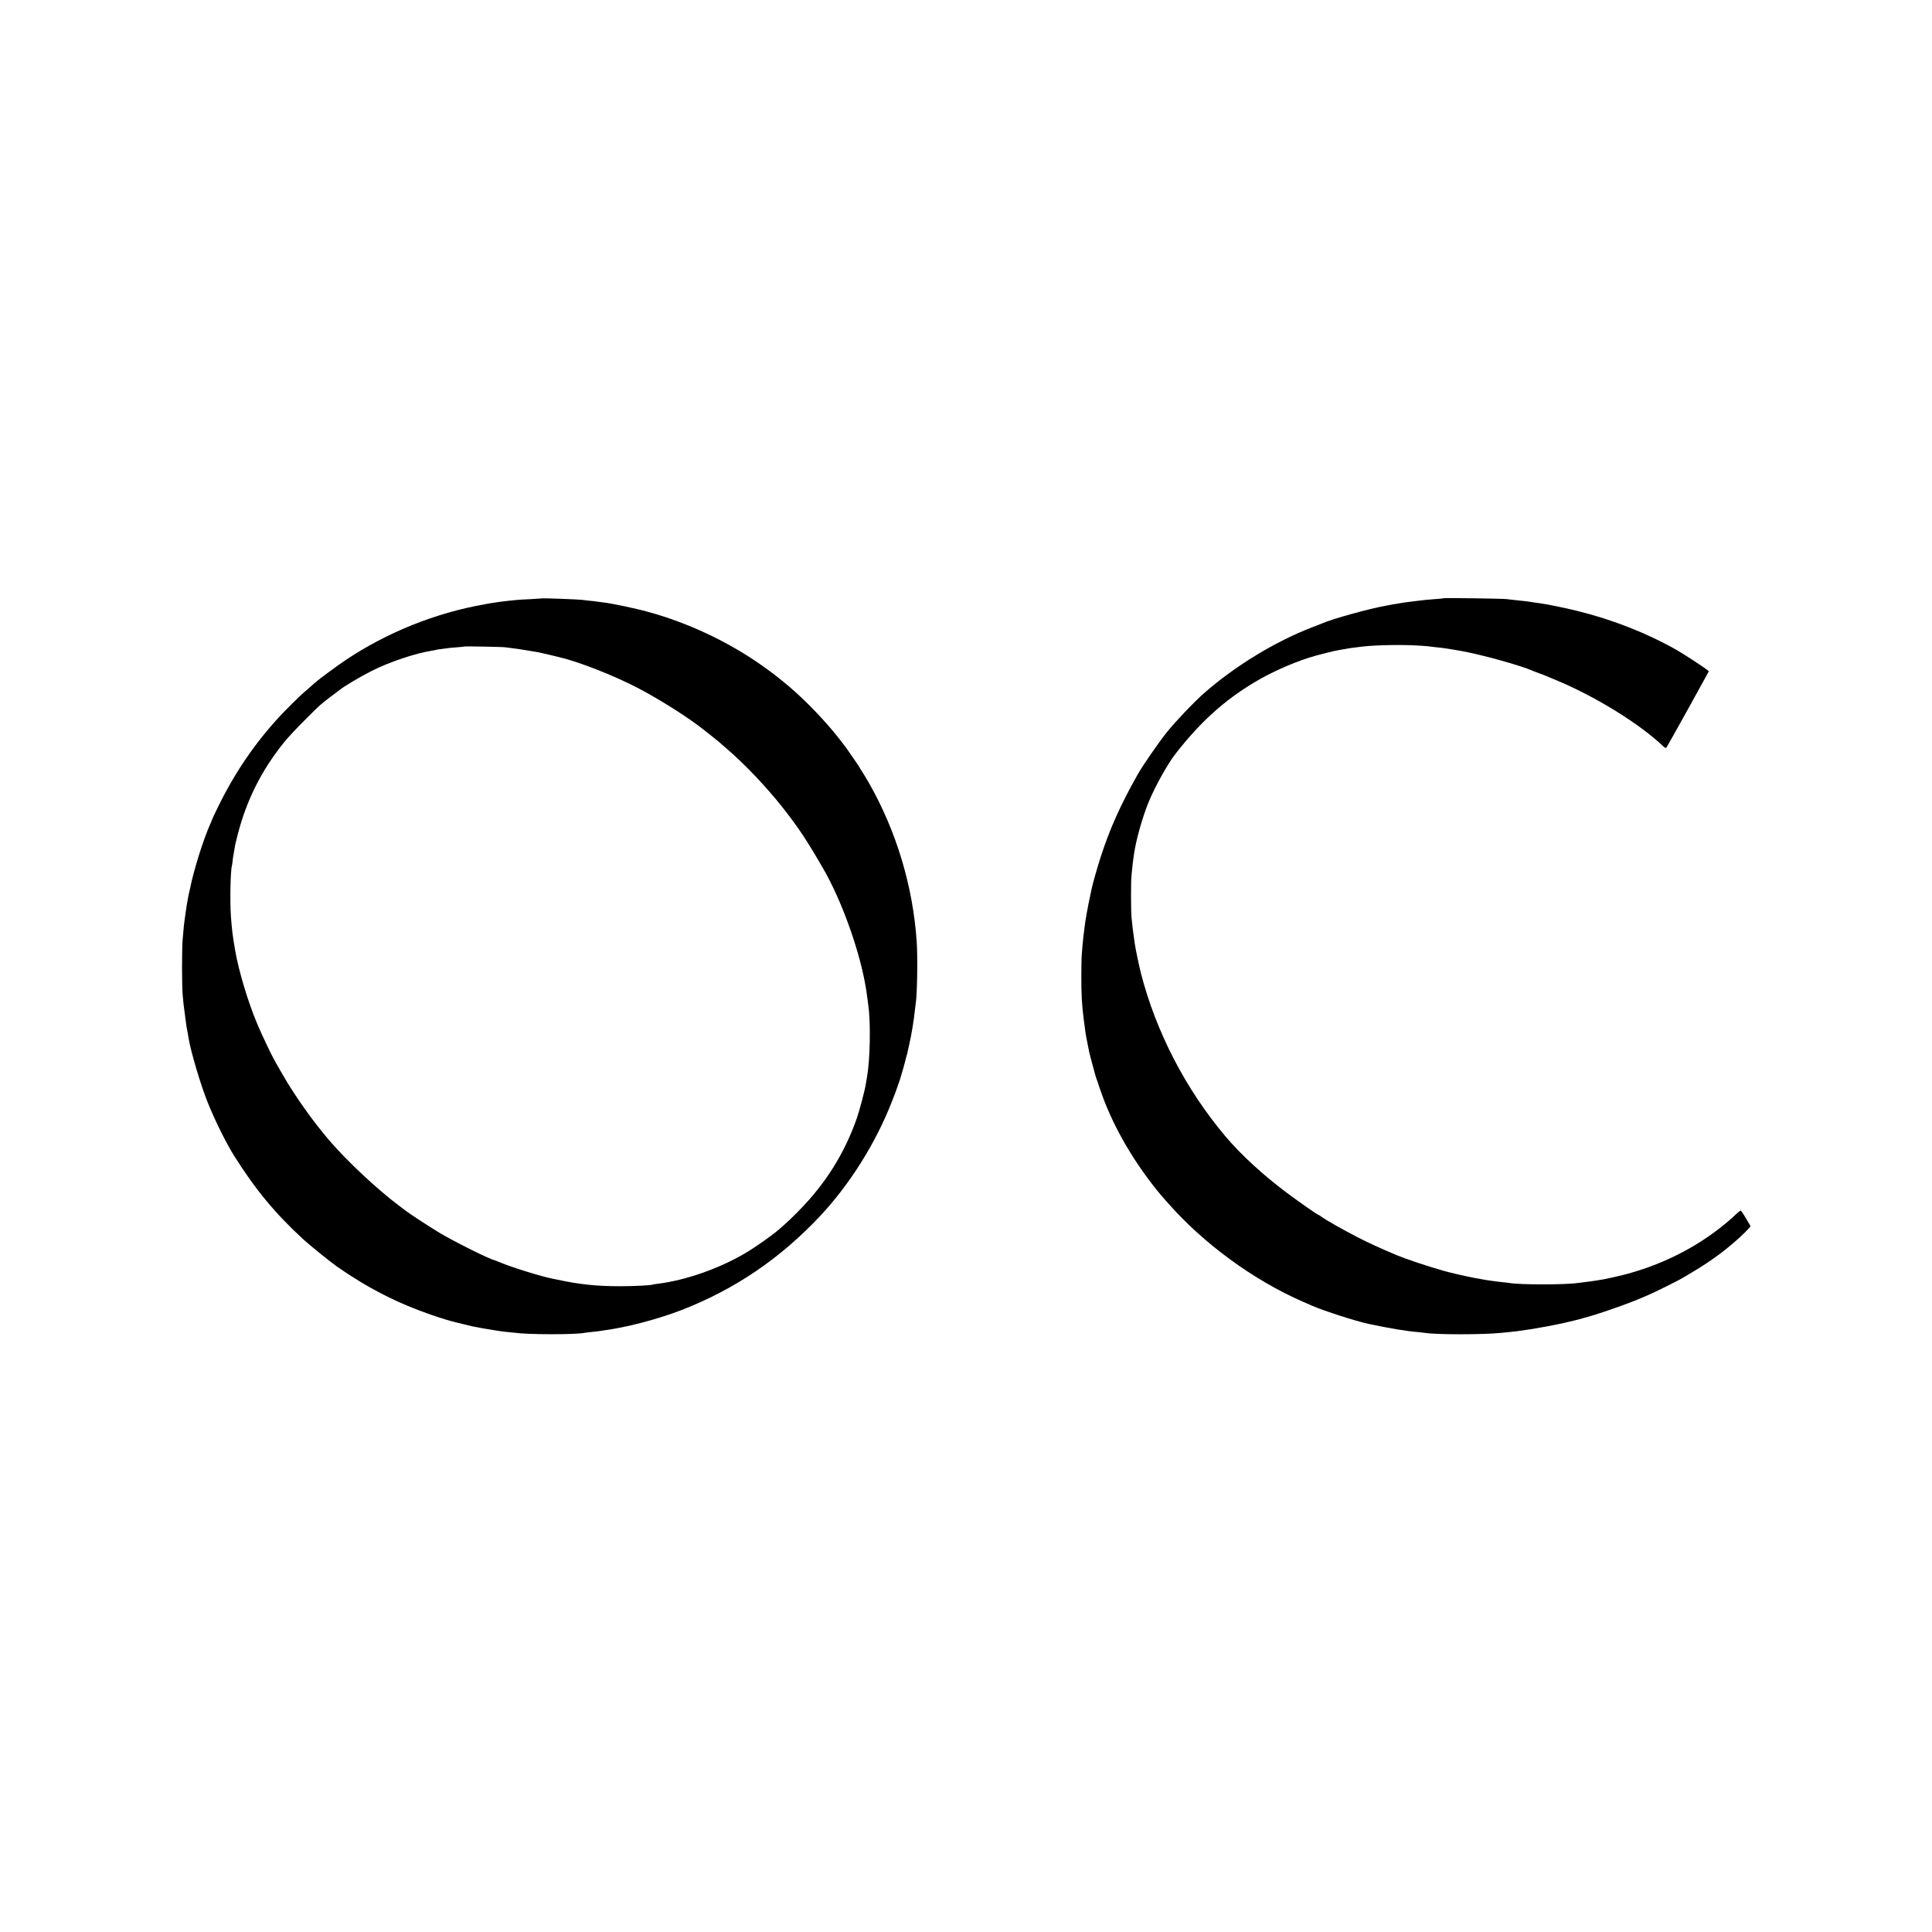
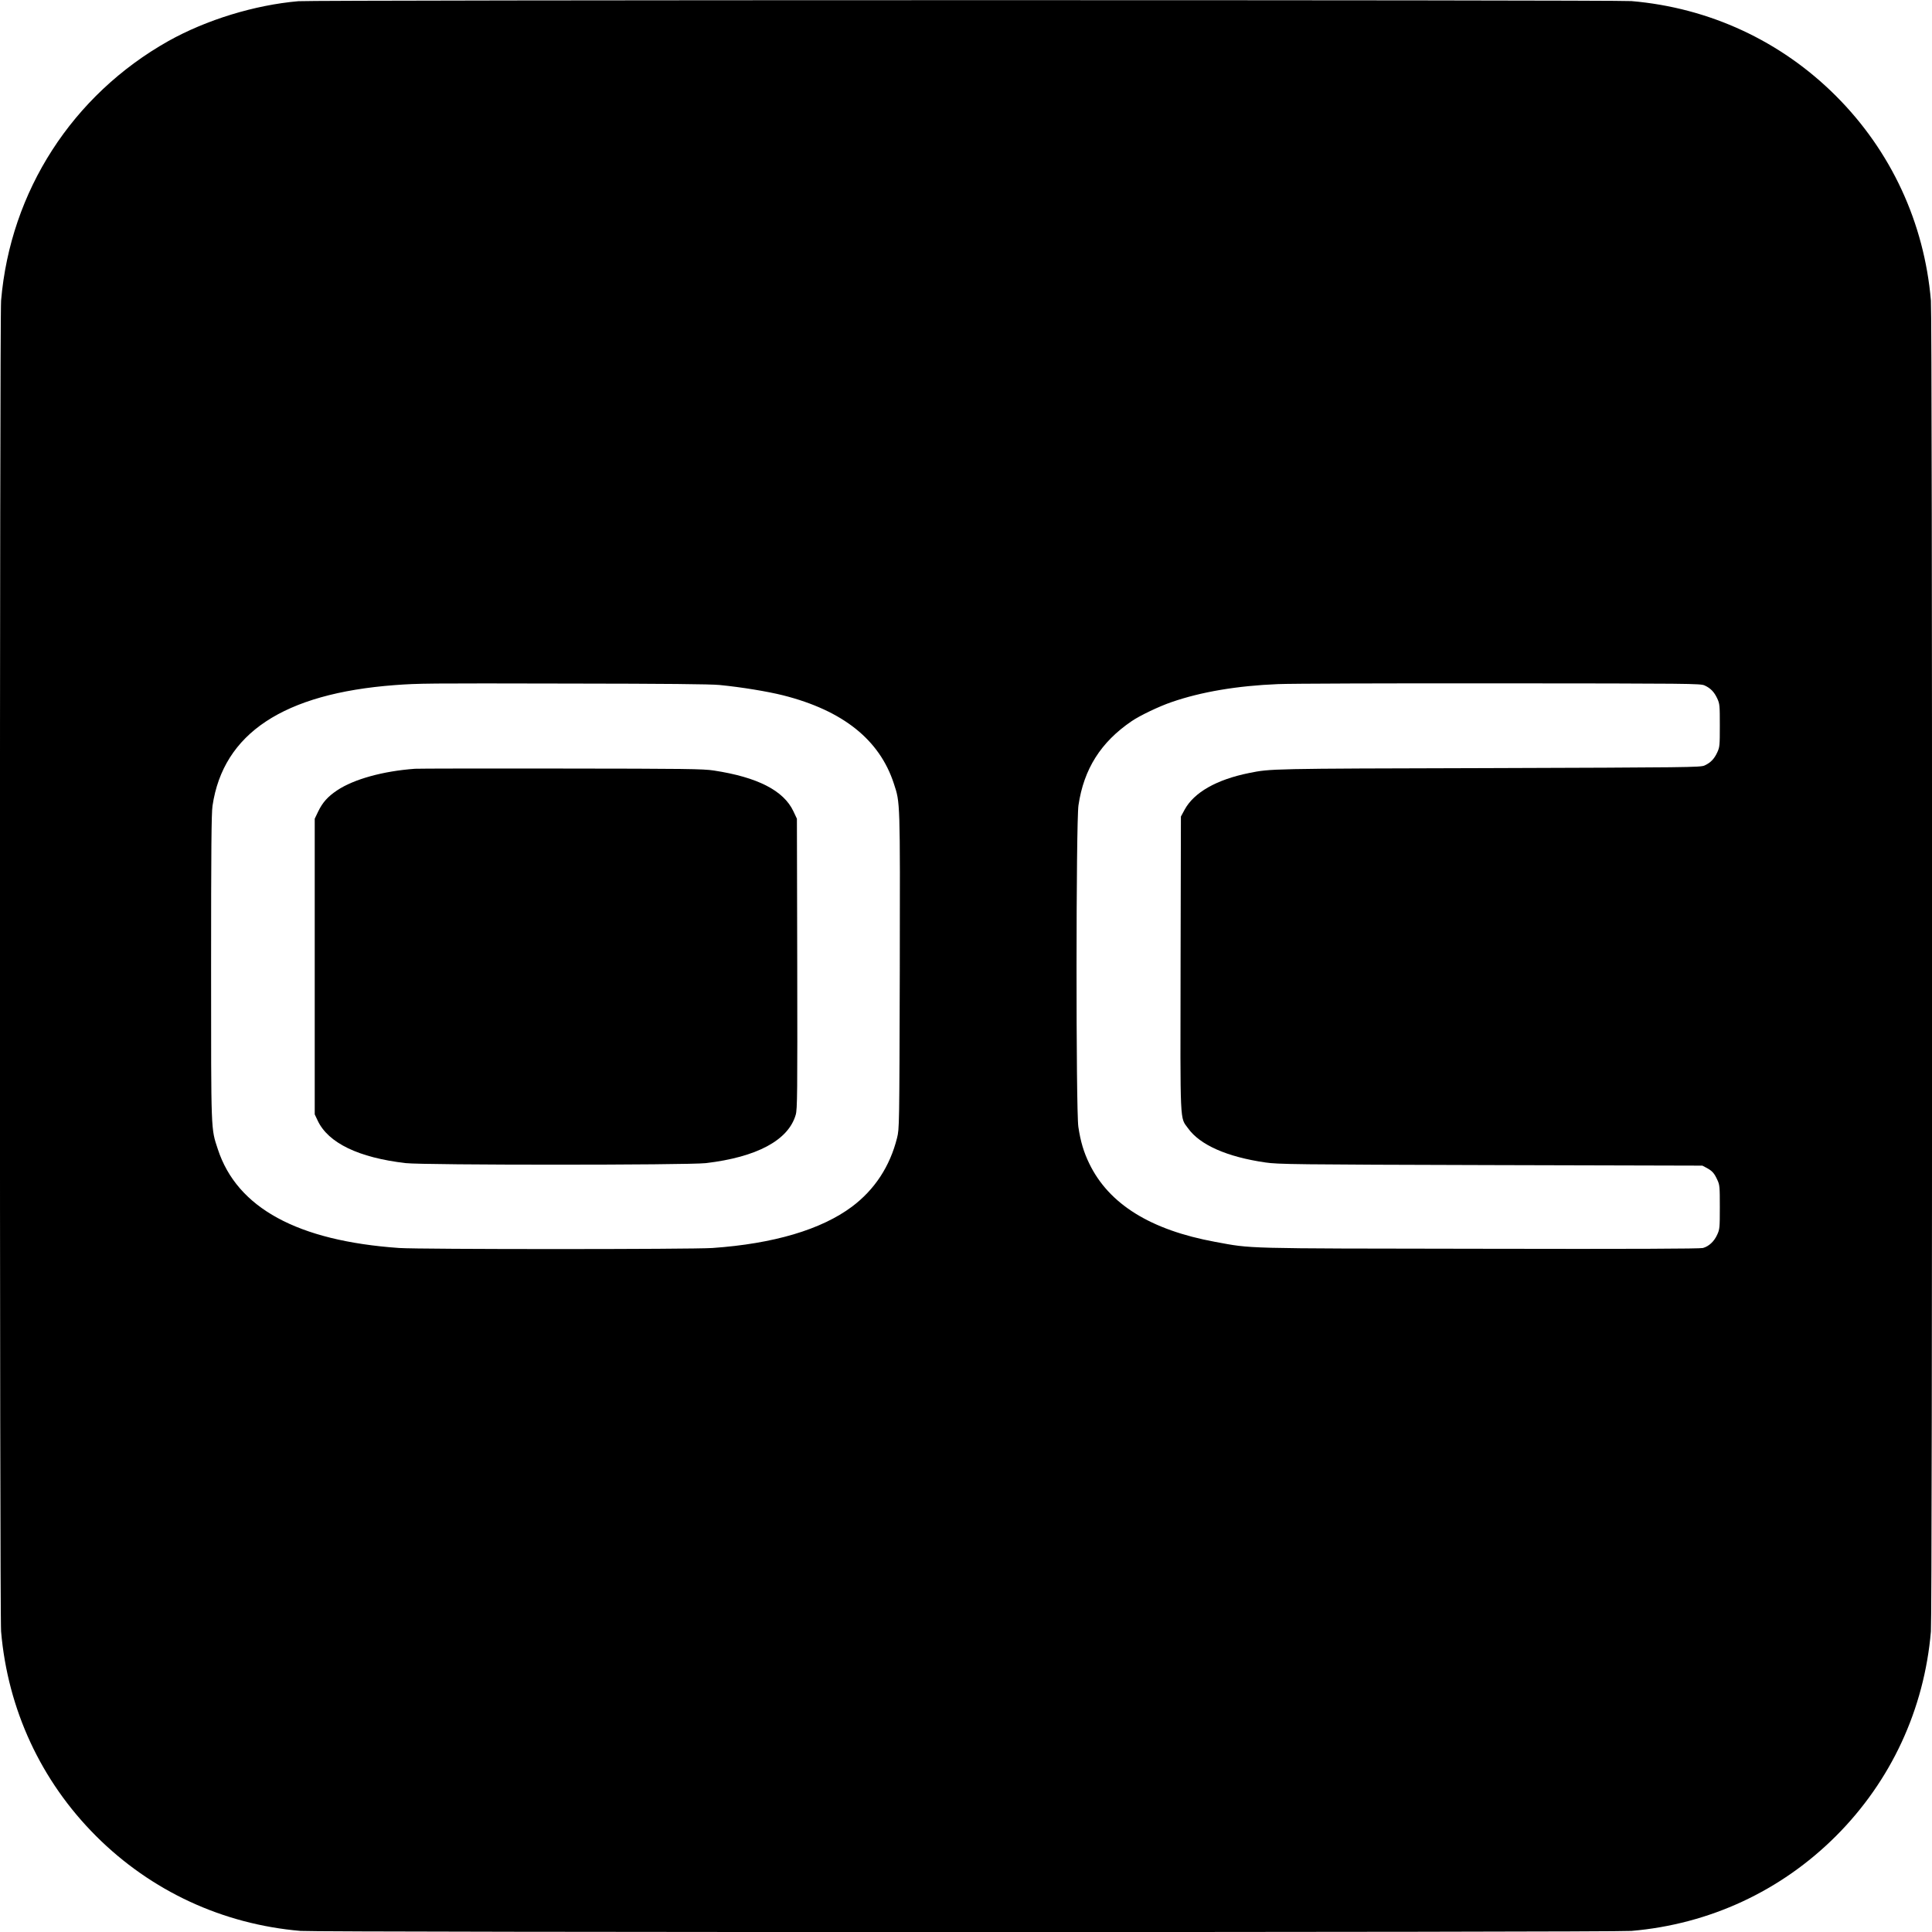
- <svg xmlns="http://www.w3.org/2000/svg" version="1.0" width="2362pt" height="2362pt" viewBox="0 0 2362 2362" preserveAspectRatio="xMidYMid meet">
-   <g transform="translate(0,2362) scale(0.1,-0.1)" fill="#000000" stroke="none">
-     <path d="M6627 16304 c-1 -1 -65 -5 -142 -9 -77 -3 -153 -8 -168 -10 -15 -2 -60 -6 -100 -10 -40 -4 -81 -9 -92 -11 -11 -2 -40 -6 -65 -9 -25 -3 -56 -8 -70 -11 -14 -2 -38 -7 -55 -10 -608 -106 -1202 -344 -1714 -687 -93 -62 -338 -243 -367 -271 -6 -6 -35 -32 -65 -58 -30 -25 -65 -56 -79 -68 -44 -37 -223 -215 -285 -282 -311 -336 -553 -691 -763 -1120 -40 -82 -72 -150 -72 -154 0 -3 -8 -24 -19 -47 -86 -192 -203 -566 -247 -787 -3 -14 -11 -52 -19 -85 -7 -33 -18 -96 -25 -140 -6 -44 -13 -91 -15 -105 -15 -102 -19 -138 -32 -295 -10 -118 -10 -554 0 -675 8 -99 9 -106 33 -285 13 -104 16 -124 29 -185 2 -14 7 -41 10 -60 26 -161 148 -575 235 -790 87 -217 225 -495 322 -650 261 -414 501 -704 843 -1019 85 -78 339 -283 421 -340 366 -256 741 -447 1147 -586 115 -40 251 -81 295 -90 9 -2 55 -13 102 -25 98 -25 91 -24 235 -50 129 -23 240 -40 310 -46 28 -2 64 -6 80 -8 154 -23 742 -24 850 -1 11 2 47 7 80 10 33 3 71 7 85 9 14 3 43 7 65 10 284 37 658 135 955 249 651 252 1209 630 1700 1154 361 386 678 892 873 1393 36 91 68 176 71 190 4 14 11 34 16 45 11 25 81 268 81 280 0 2 5 19 10 37 6 18 12 44 15 58 3 14 11 53 19 86 29 127 58 302 70 422 4 35 8 71 10 82 18 93 26 571 12 765 -47 674 -249 1345 -582 1930 -31 54 -70 119 -86 143 -16 24 -29 45 -29 47 0 3 -35 55 -77 116 -43 61 -85 121 -93 133 -15 22 -111 145 -145 185 -189 227 -426 463 -620 618 -22 17 -65 52 -95 76 -30 24 -110 82 -176 129 -408 286 -896 515 -1379 647 -154 43 -444 104 -550 116 -32 4 -67 8 -77 10 -9 2 -48 7 -85 10 -37 4 -79 8 -93 11 -41 6 -487 23 -493 18z m-447 -598 c14 -2 52 -7 85 -11 50 -5 198 -29 320 -50 17 -3 77 -17 135 -31 58 -14 112 -27 120 -29 235 -55 661 -222 954 -374 265 -137 634 -371 816 -518 8 -6 53 -42 100 -79 47 -38 87 -70 90 -73 3 -4 39 -35 80 -70 230 -198 490 -472 692 -728 192 -244 299 -406 504 -763 205 -359 410 -919 494 -1350 20 -106 22 -118 35 -220 3 -30 8 -68 11 -85 30 -207 22 -658 -16 -870 -5 -27 -12 -68 -15 -90 -10 -69 -75 -316 -110 -417 -148 -424 -381 -797 -702 -1123 -98 -100 -137 -137 -243 -230 -89 -78 -292 -221 -424 -299 -313 -185 -732 -331 -1066 -371 -30 -4 -57 -8 -60 -10 -16 -9 -232 -20 -400 -20 -289 0 -495 22 -765 80 -5 1 -28 5 -50 10 -137 26 -492 136 -635 195 -41 17 -82 33 -90 35 -61 13 -492 228 -670 335 -104 62 -366 233 -405 264 -11 9 -52 40 -92 70 -263 197 -628 539 -845 791 -205 239 -428 554 -577 815 -40 69 -78 136 -86 150 -40 68 -161 322 -217 455 -113 265 -230 654 -273 905 -32 186 -40 255 -52 420 -13 176 -5 562 12 613 2 7 6 35 9 62 3 28 7 59 10 70 2 11 7 40 11 65 13 79 15 86 41 186 109 423 288 780 562 1123 42 53 155 175 252 271 194 195 196 196 330 298 52 39 100 75 105 79 59 47 253 162 390 231 215 109 535 216 740 248 22 3 42 7 45 9 3 2 33 7 65 10 33 4 69 9 80 11 11 2 61 7 110 10 50 4 92 8 94 10 5 4 472 -4 501 -10z" />
-     <path d="M17649 16306 c-2 -2 -47 -7 -99 -10 -52 -4 -111 -9 -130 -11 -19 -3 -75 -9 -125 -15 -116 -14 -155 -20 -181 -25 -12 -3 -39 -7 -60 -10 -21 -3 -50 -8 -64 -11 -14 -3 -36 -8 -50 -10 -195 -34 -652 -160 -775 -215 -11 -5 -60 -24 -110 -43 -457 -174 -954 -476 -1335 -811 -121 -106 -351 -348 -453 -475 -102 -127 -301 -415 -362 -525 -210 -373 -339 -663 -449 -1004 -41 -126 -101 -339 -112 -396 -2 -11 -6 -29 -8 -40 -19 -86 -45 -217 -50 -250 -4 -23 -8 -52 -11 -65 -5 -25 -12 -74 -21 -150 -3 -25 -7 -56 -9 -70 -2 -14 -7 -65 -11 -115 -3 -49 -8 -105 -10 -125 -2 -19 -3 -123 -4 -230 -1 -235 6 -367 31 -555 6 -44 12 -91 14 -105 5 -49 17 -116 32 -185 8 -38 17 -81 19 -95 3 -14 20 -83 40 -155 37 -137 38 -141 46 -165 4 -8 23 -64 43 -125 140 -419 377 -842 694 -1240 31 -38 59 -72 62 -75 3 -3 37 -41 76 -86 437 -498 1047 -944 1653 -1209 47 -20 99 -43 115 -50 145 -63 534 -188 685 -220 271 -57 466 -90 610 -101 30 -3 66 -7 79 -9 132 -23 718 -23 936 0 22 2 67 7 100 10 33 3 74 8 90 10 152 21 205 29 300 47 61 11 121 22 135 25 14 2 45 9 70 14 25 6 53 12 64 14 50 11 203 47 216 52 8 3 20 7 25 8 146 35 558 178 720 250 17 7 63 28 104 45 66 29 345 167 381 190 8 5 62 37 120 71 252 148 471 313 652 491 37 37 68 70 68 75 0 4 -10 25 -23 45 -12 20 -37 62 -55 92 -19 31 -37 56 -41 56 -5 0 -24 -15 -43 -32 -91 -85 -123 -112 -213 -183 -369 -288 -821 -497 -1295 -599 -41 -9 -86 -19 -100 -22 -42 -9 -198 -33 -258 -39 -32 -4 -68 -8 -81 -10 -140 -23 -722 -23 -840 0 -11 2 -51 7 -88 10 -37 4 -75 9 -83 10 -8 1 -40 6 -70 10 -30 4 -64 9 -75 12 -11 2 -58 11 -105 19 -96 17 -308 66 -390 90 -205 59 -461 145 -565 189 -203 85 -347 152 -480 220 -173 89 -391 213 -442 251 -17 13 -34 24 -38 24 -11 0 -228 152 -380 265 -299 224 -567 471 -758 698 -483 575 -842 1268 -1028 1987 -22 85 -66 296 -75 360 -2 19 -9 64 -14 100 -10 68 -15 112 -26 219 -8 82 -9 426 -1 516 10 107 17 167 22 200 3 17 7 48 10 70 25 171 103 447 178 630 77 187 232 466 329 590 300 385 589 647 957 869 195 118 451 234 676 306 100 32 325 88 378 95 16 2 40 6 55 9 42 9 111 19 217 31 172 20 494 26 710 11 66 -4 122 -9 125 -11 3 -1 37 -5 75 -9 39 -4 81 -8 95 -11 14 -2 41 -6 60 -9 19 -3 49 -8 65 -11 17 -3 44 -7 60 -10 239 -40 749 -181 890 -245 11 -5 47 -19 80 -31 33 -11 74 -27 90 -34 17 -7 82 -35 145 -61 474 -200 1001 -528 1283 -797 17 -16 33 -25 38 -20 4 4 124 217 265 472 l256 464 -23 19 c-49 39 -277 187 -370 241 -352 201 -776 369 -1206 476 -135 34 -391 87 -468 96 -27 3 -61 8 -75 10 -14 3 -41 7 -60 10 -32 4 -54 7 -180 20 -25 3 -67 8 -95 11 -58 6 -760 16 -766 10z" />
+ <svg xmlns="http://www.w3.org/2000/svg" version="1.0" width="1771pt" height="1771pt" viewBox="0 0 1771 1771" preserveAspectRatio="xMidYMid meet">
+   <g transform="translate(0,1771) scale(0.1,-0.1)" fill="#000000" stroke="none">
+     <path d="M2735 17699 c-402 -35 -844 -171 -1191 -365 -880 -495 -1449 -1377 -1534 -2379 -14 -166 -14 -12034 0 -12200 61 -714 365 -1370 870 -1875 505 -505 1161 -809 1875 -870 166 -14 12034 -14 12200 0 714 61 1370 365 1875 870 505 505 809 1161 870 1875 14 166 14 12034 0 12200 -61 714 -365 1370 -870 1875 -505 505 -1161 809 -1875 870 -150 12 -12073 11 -12220 -1z m3860 -6268 c204 -20 440 -59 584 -95 548 -139 884 -407 1015 -810 58 -178 57 -138 54 -1716 -4 -1434 -4 -1446 -25 -1531 -65 -260 -205 -474 -413 -630 -281 -210 -718 -340 -1280 -379 -193 -13 -2677 -13 -2870 0 -932 65 -1487 367 -1663 905 -64 196 -62 129 -62 1665 0 1088 3 1414 13 1483 98 664 651 1030 1672 1107 222 16 269 17 1605 14 868 -1 1287 -5 1370 -13z m9030 -4 c55 -25 89 -60 117 -121 22 -48 23 -63 23 -246 0 -183 -1 -198 -23 -246 -28 -61 -62 -96 -117 -121 -38 -17 -139 -18 -1990 -24 -2009 -5 -1985 -5 -2185 -45 -298 -60 -505 -178 -591 -336 l-34 -63 -3 -1349 c-3 -1504 -7 -1404 68 -1508 109 -153 357 -263 710 -314 116 -17 259 -19 2065 -24 l1940 -5 40 -21 c51 -28 69 -48 97 -109 22 -47 23 -63 23 -250 0 -189 -1 -203 -24 -253 -28 -62 -76 -107 -131 -122 -28 -7 -638 -10 -2047 -7 -2202 3 -2079 0 -2423 63 -593 109 -975 346 -1155 718 -51 105 -80 202 -100 336 -23 147 -22 2795 1 2948 49 333 205 579 487 771 76 52 252 136 366 175 271 94 603 150 976 165 105 5 1018 8 2030 7 1750 -1 1842 -2 1880 -19z" />
+     <path d="M3805 10663 c-292 -21 -561 -95 -715 -198 -85 -57 -133 -110 -174 -195 l-31 -65 0 -1355 0 -1355 27 -57 c96 -205 375 -340 808 -390 167 -19 2583 -19 2750 0 468 55 757 210 824 443 15 50 16 191 14 1385 l-3 1329 -32 68 c-90 191 -330 313 -730 374 -96 15 -257 17 -1398 18 -709 1 -1312 0 -1340 -2z" />
  </g>
</svg>
